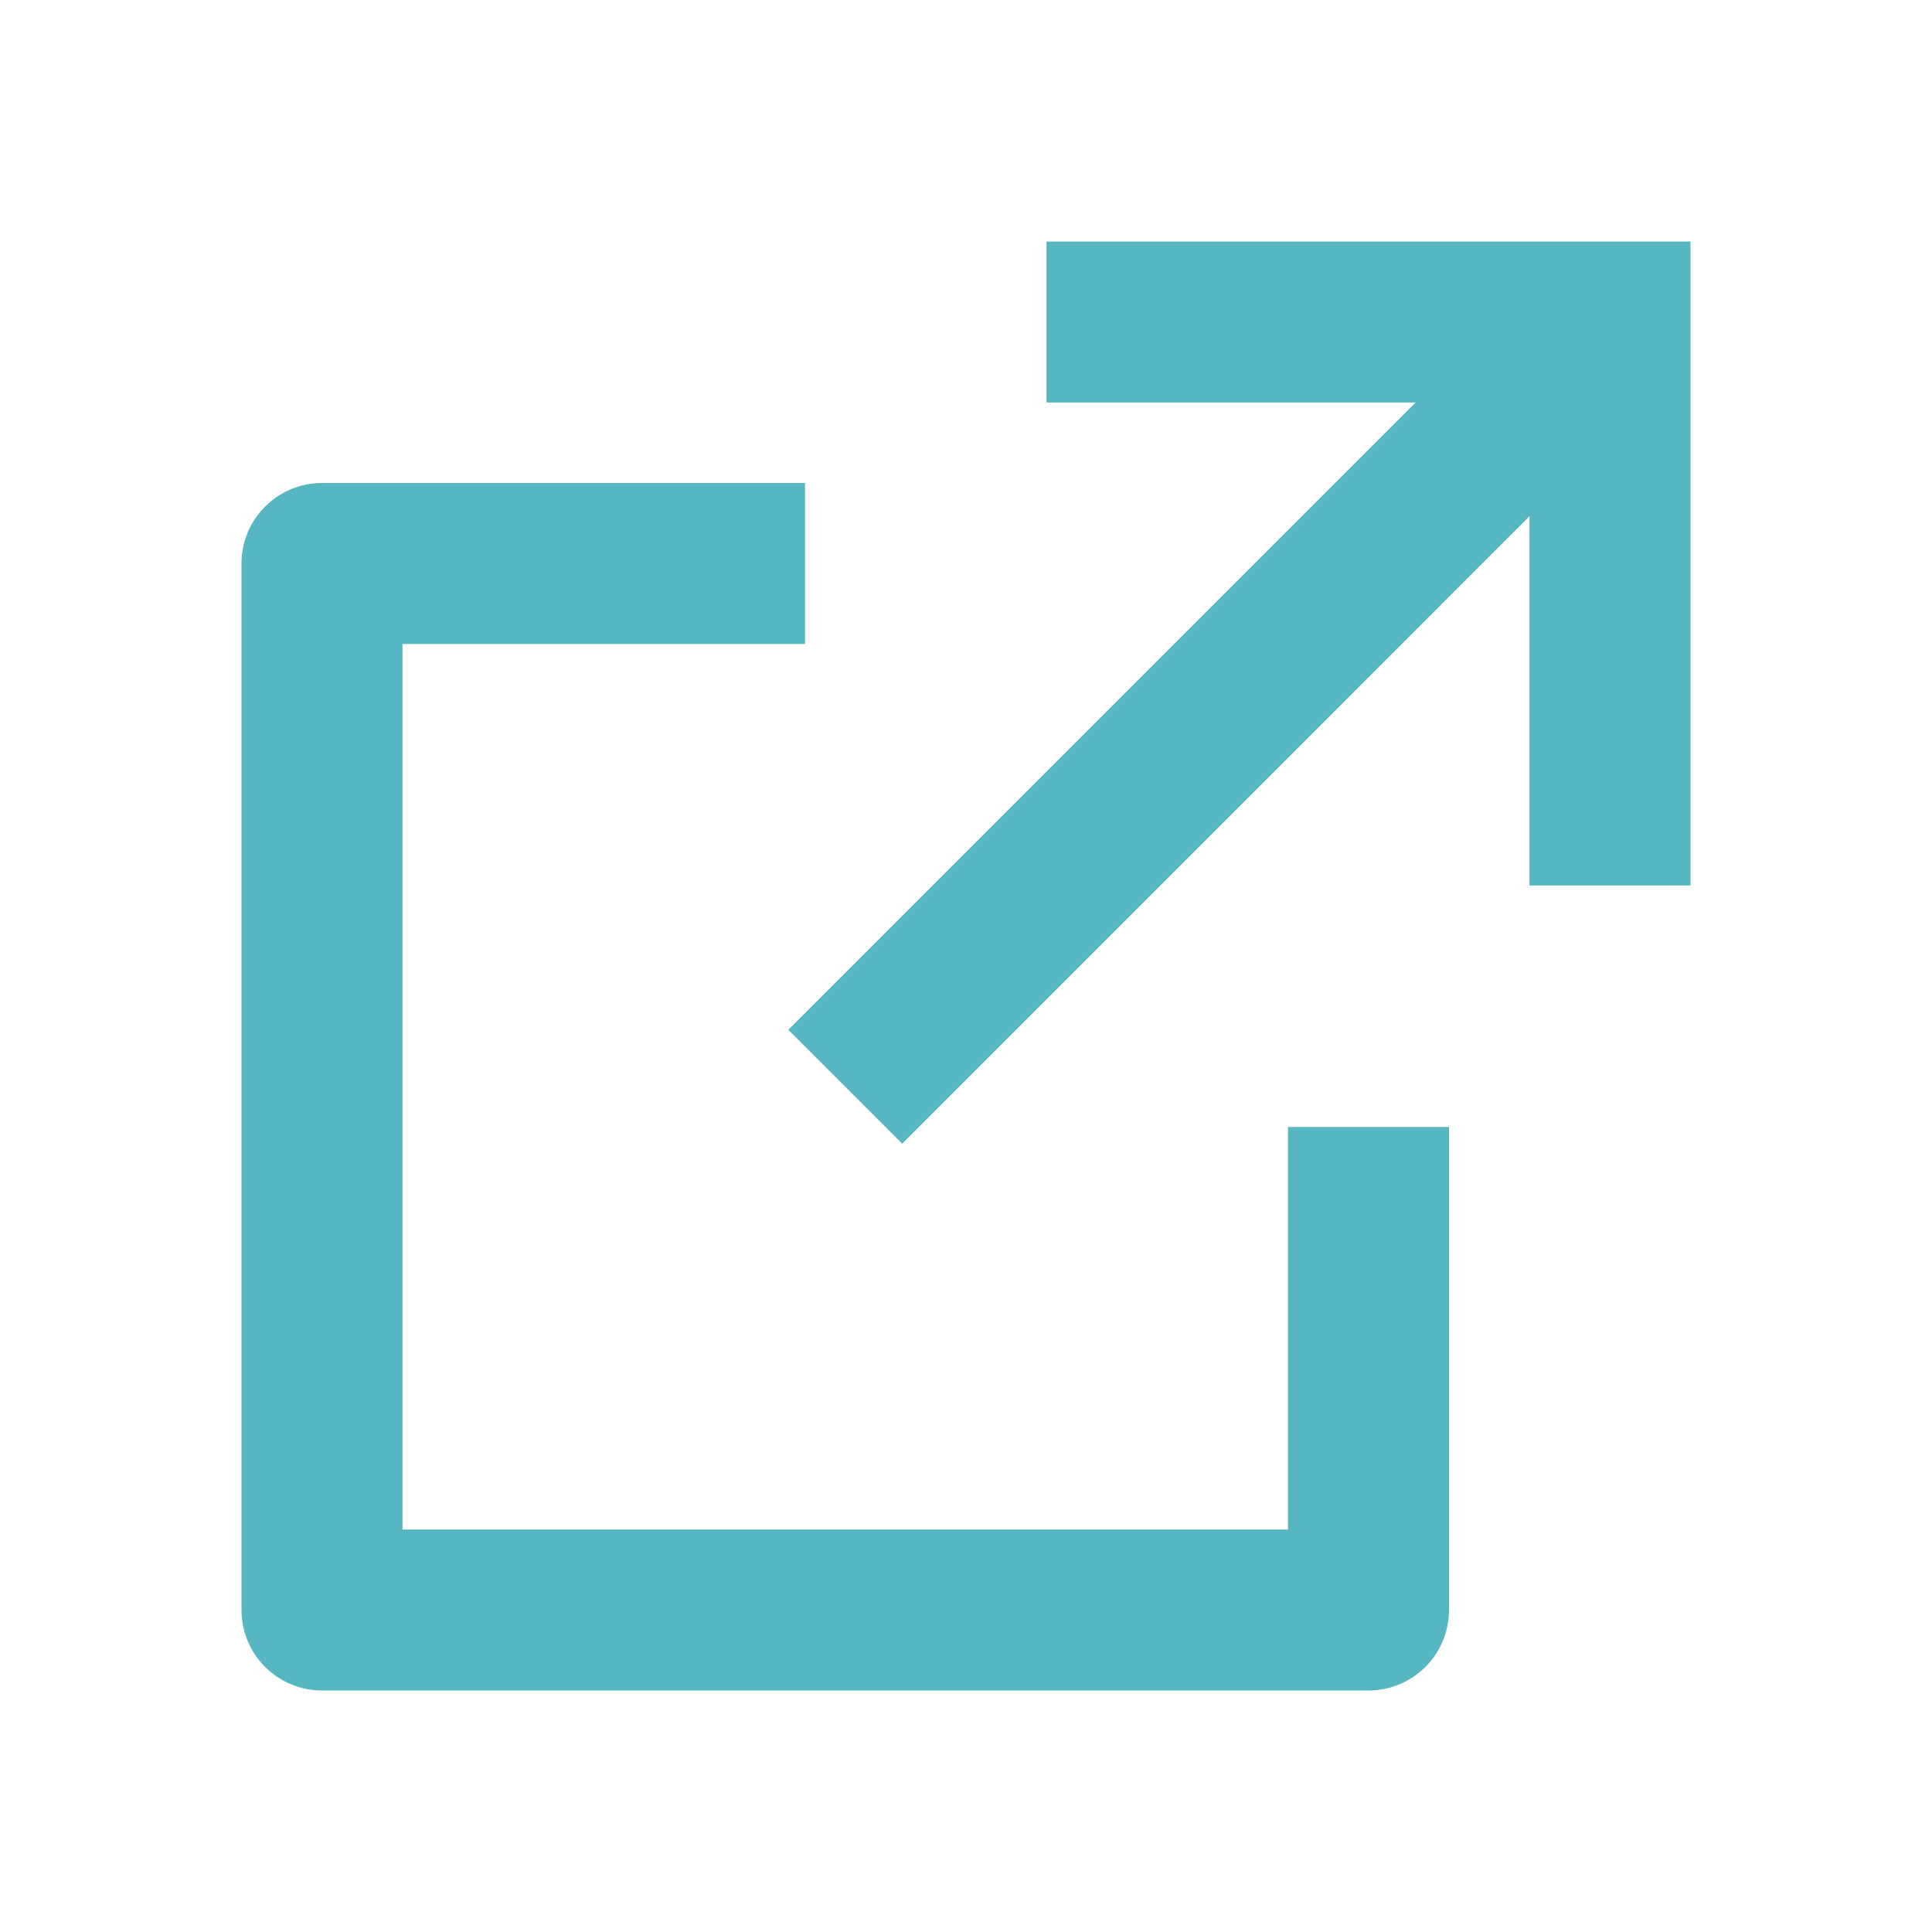
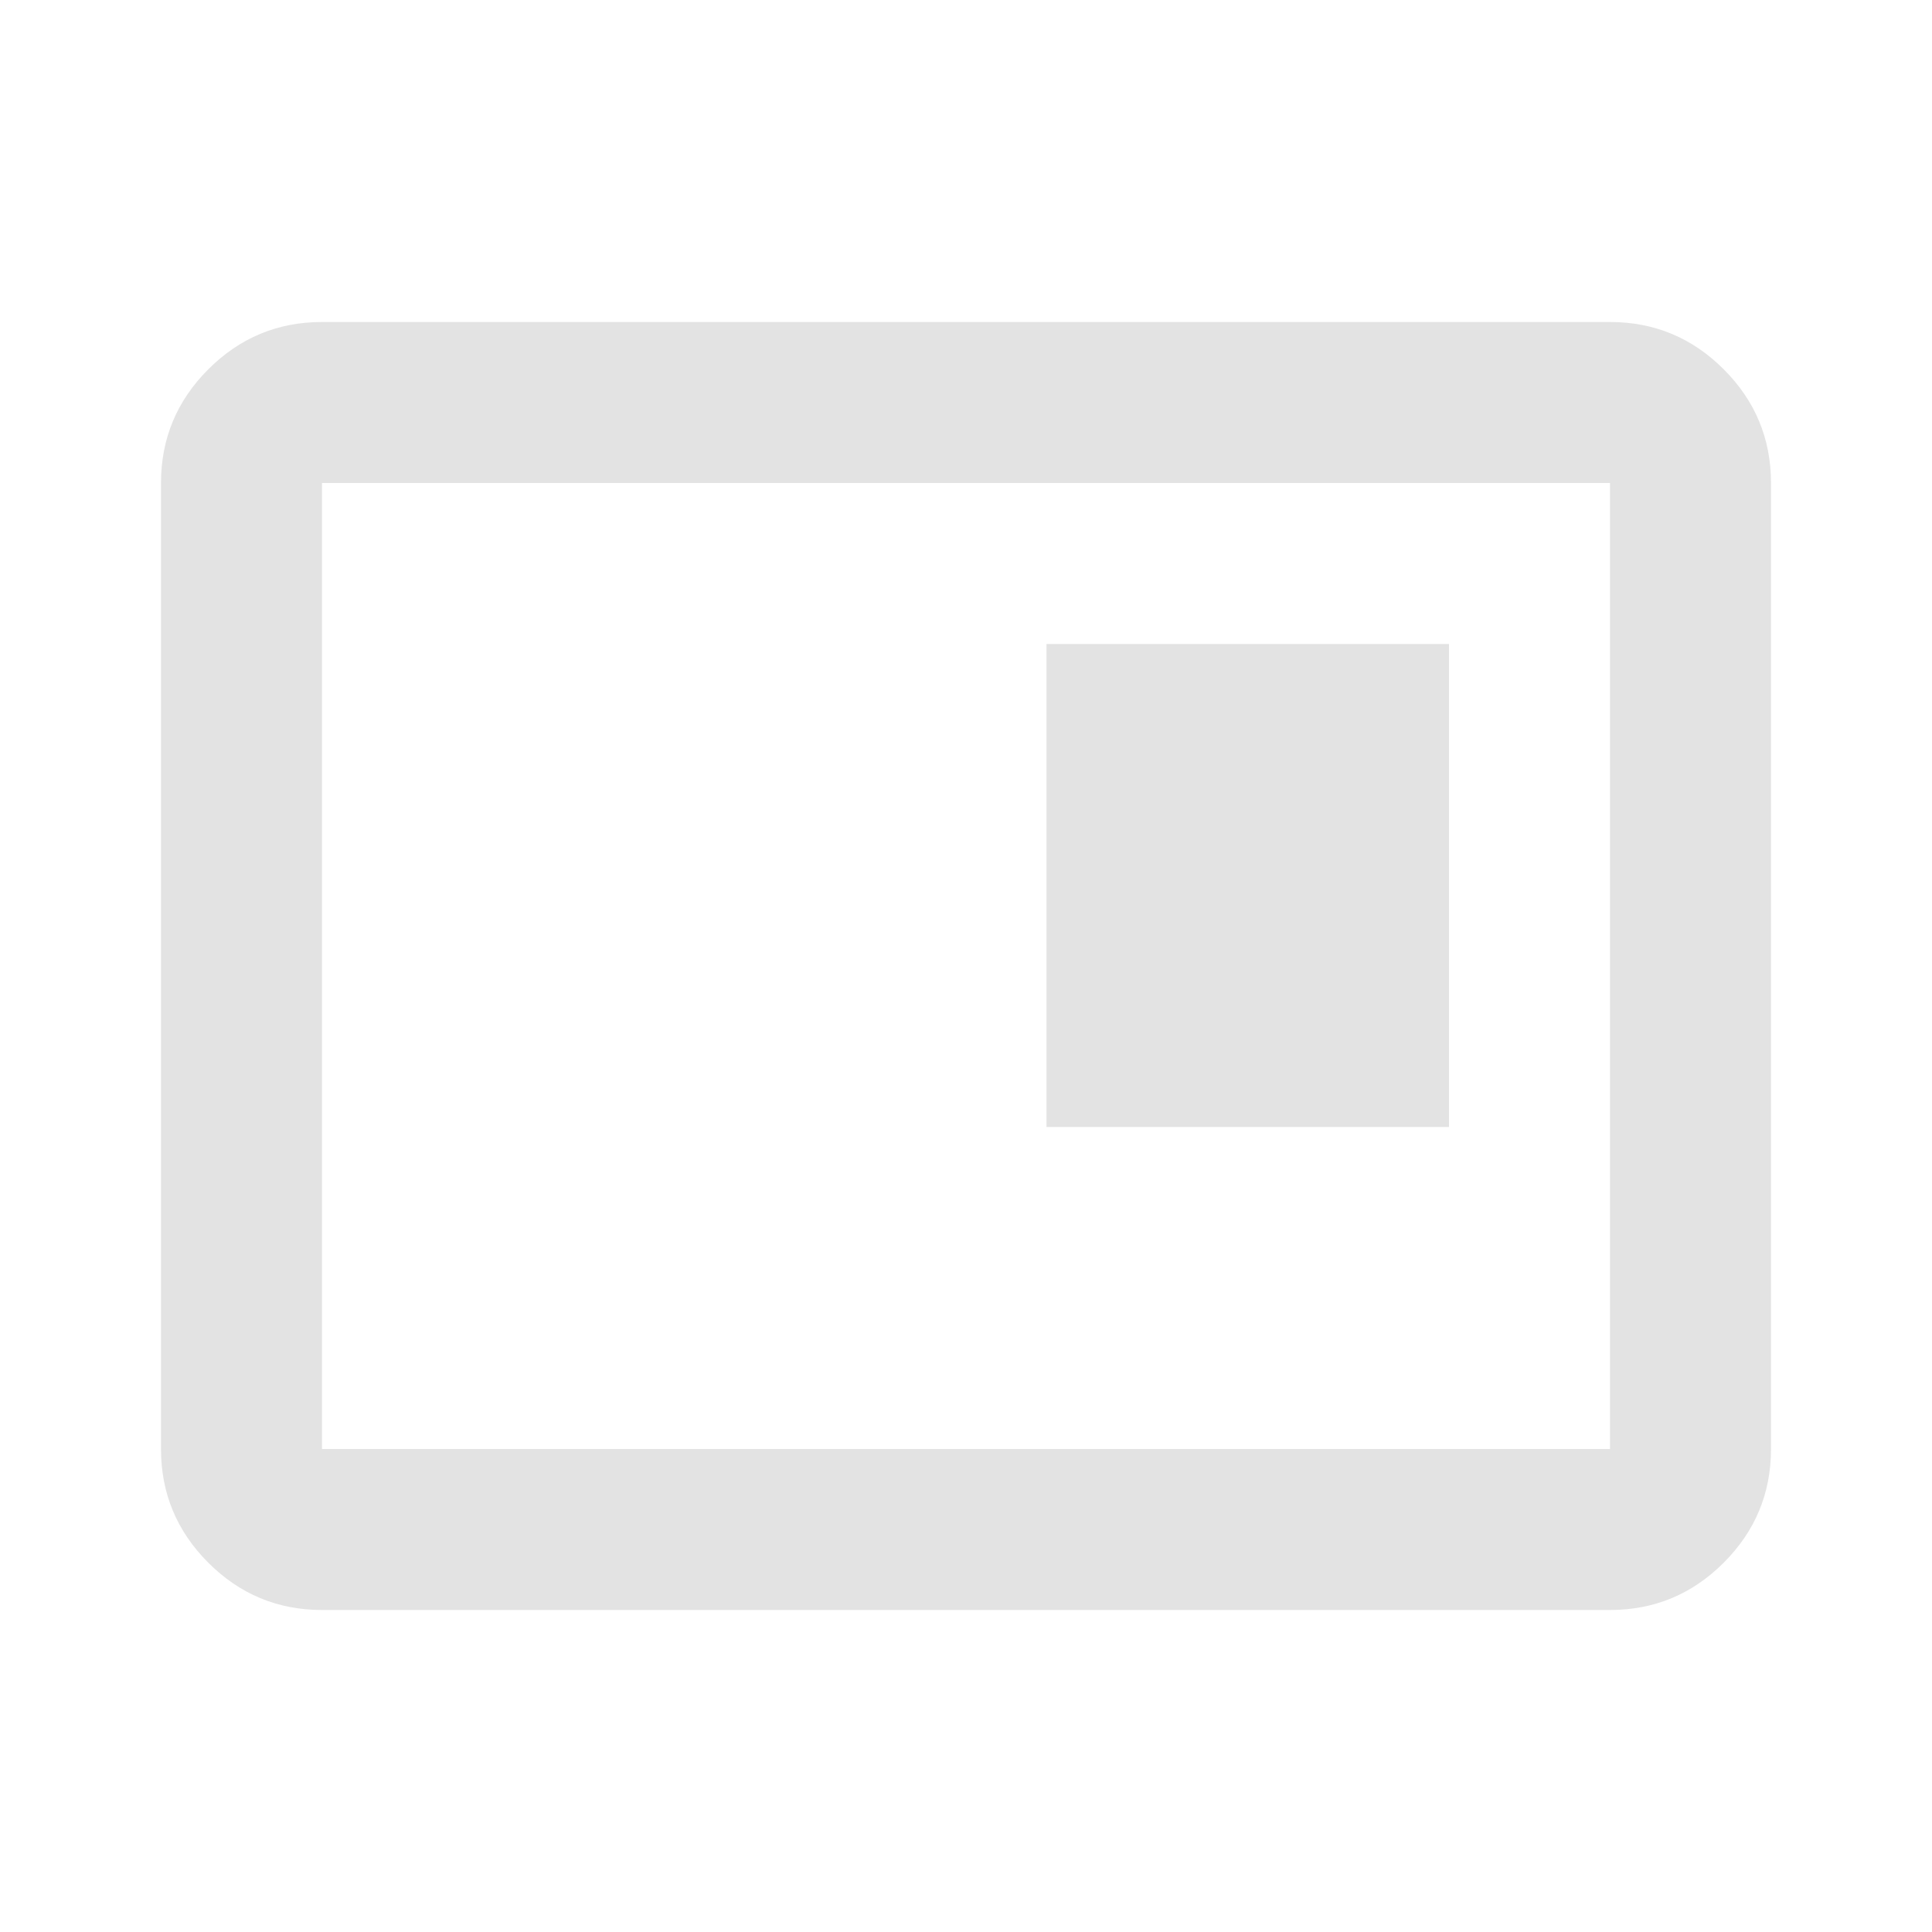
- <svg xmlns="http://www.w3.org/2000/svg" viewBox="0 0 24 24" fill="#56b6c2">
-   <path d="M10 6V8H5V19H16V14H18V20C18 20.552 17.552 21 17 21H4C3.448 21 3 20.552 3 20V7C3 6.448 3.448 6 4 6H10ZM21 3V11H19L19 6.413L11.207 14.207L9.793 12.793L17.585 5H13V3H21Z" />
+ <svg xmlns="http://www.w3.org/2000/svg" height="24px" viewBox="0 -960 960 960" width="24px" fill="#e3e3e3">
+   <path d="M520-400h200v-240H520v240ZM160-160q-33 0-56.5-23.5T80-240v-480q0-33 23.5-56.5T160-800h640q33 0 56.5 23.5T880-720v480q0 33-23.5 56.5T800-160H160Zm0-80h640v-480H160v480Zm0 0v-480 480Z" />
</svg>
